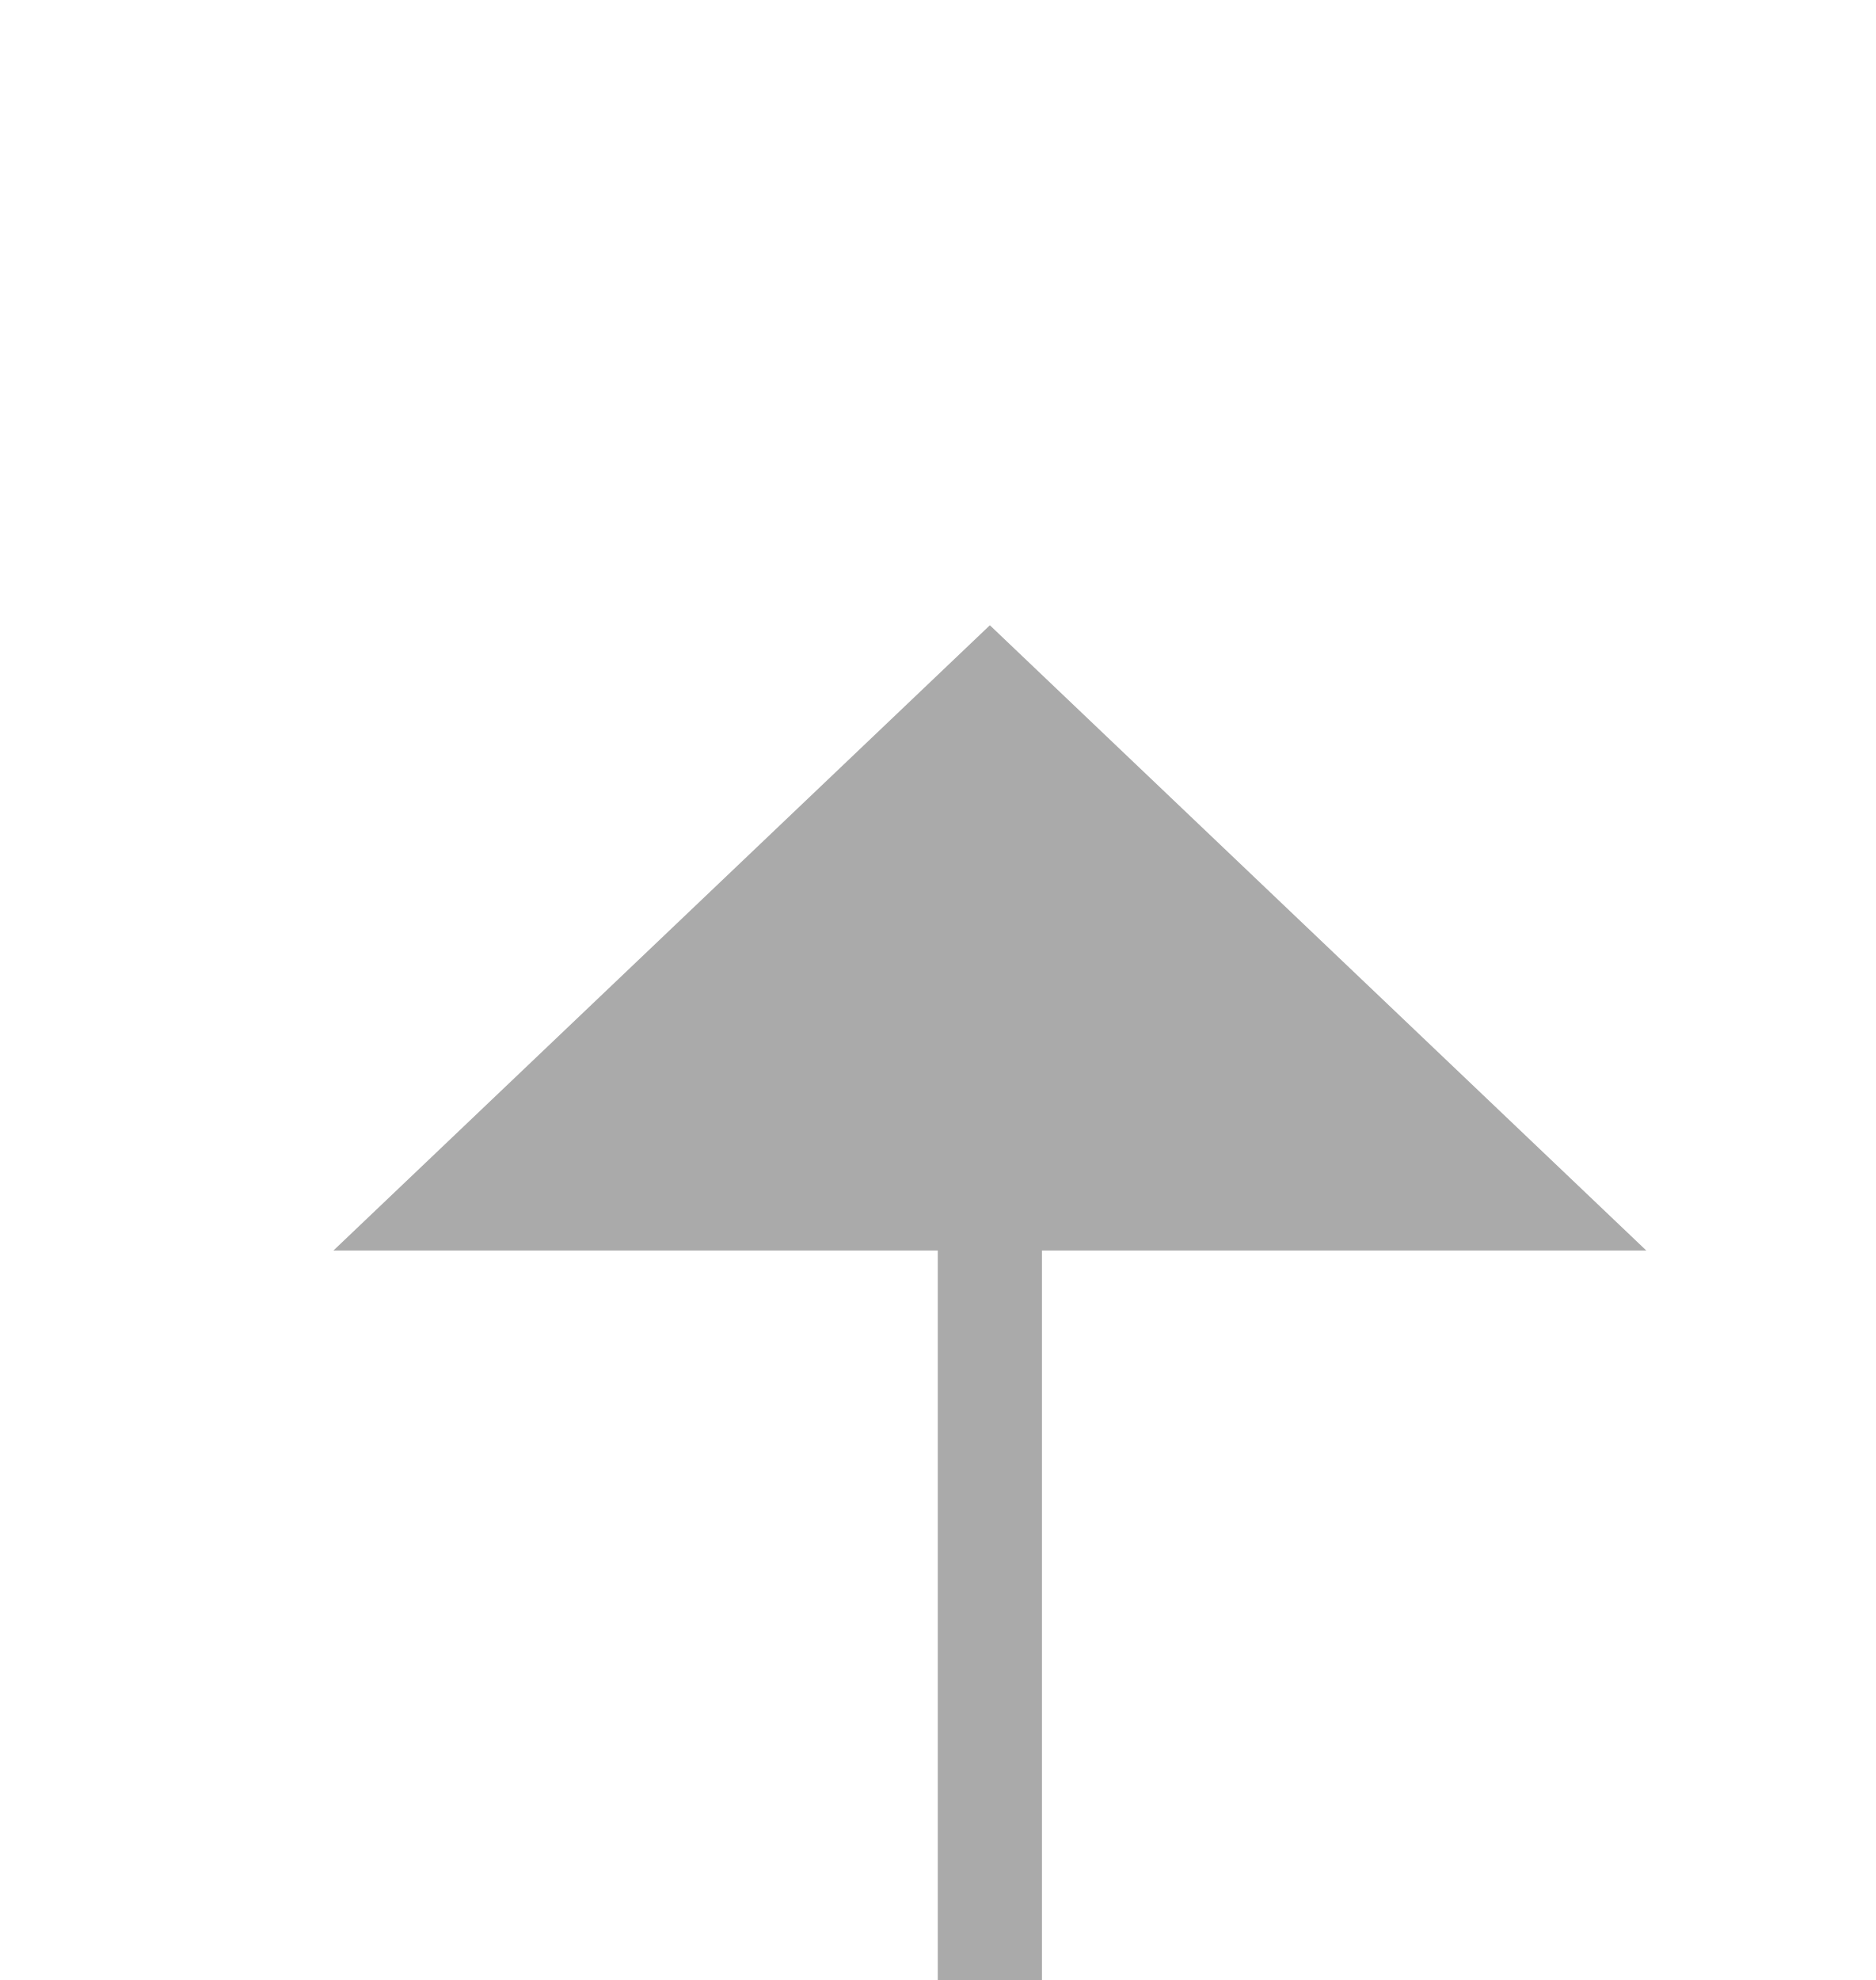
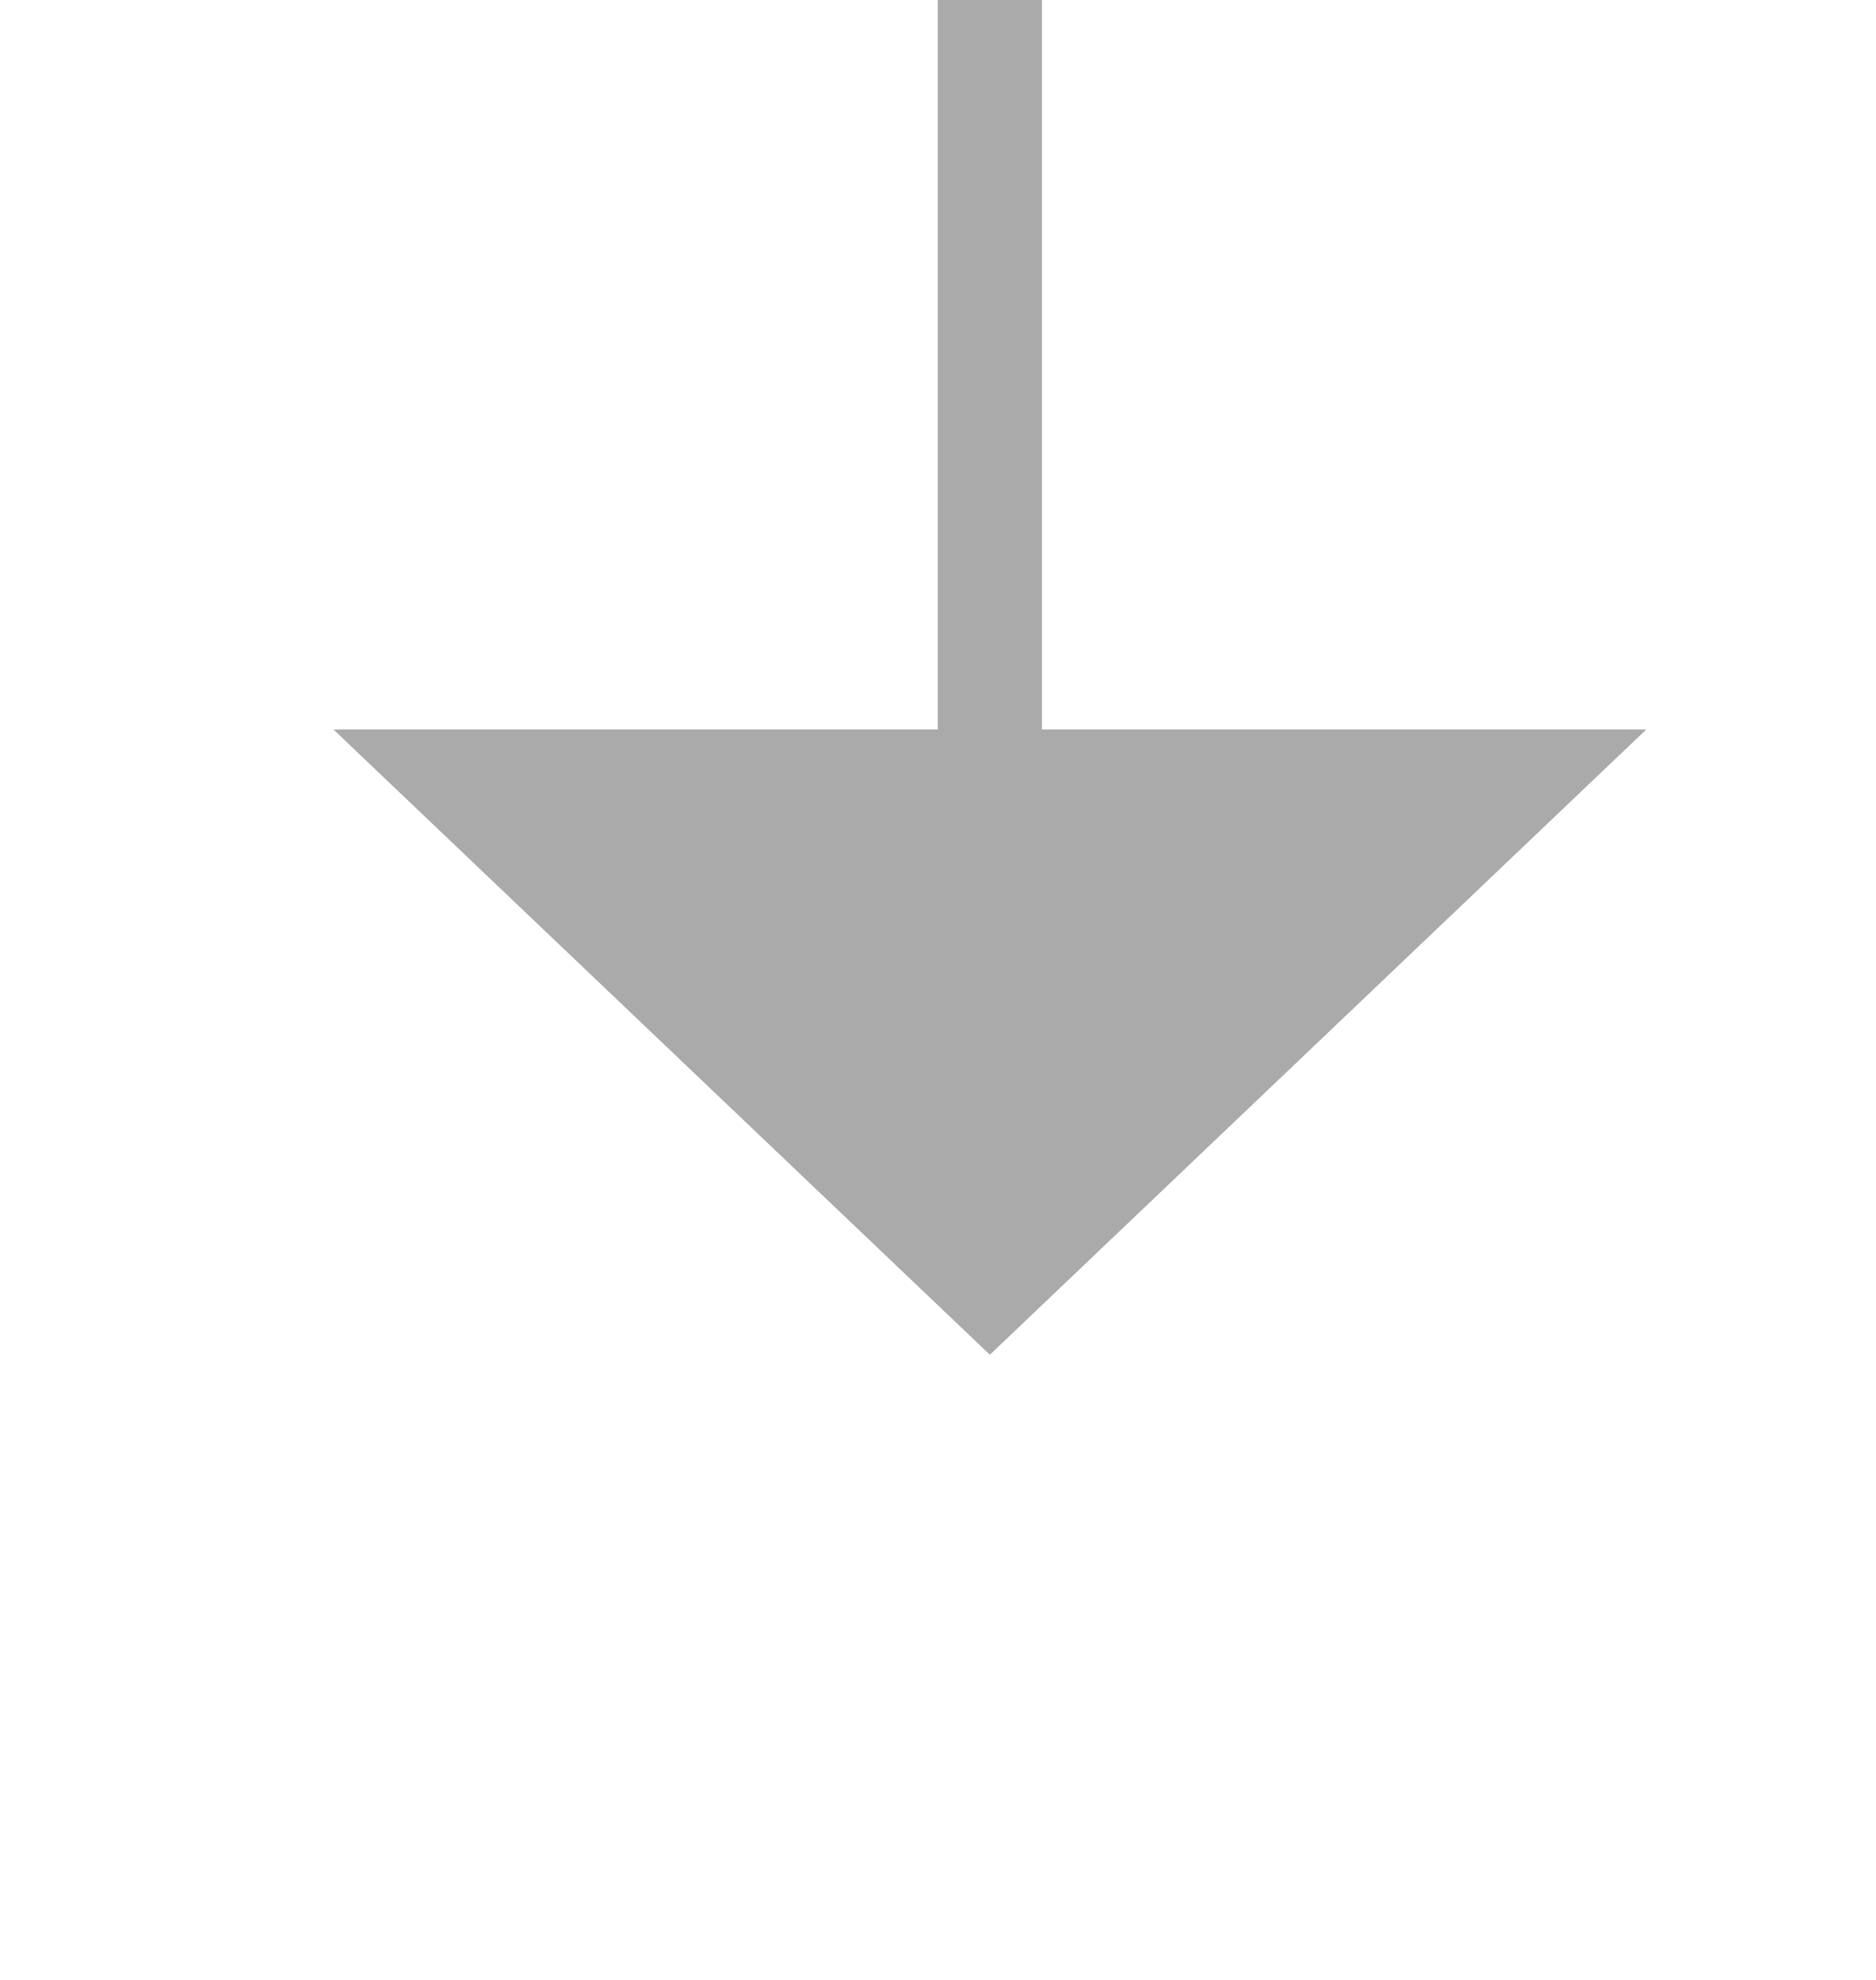
- <svg xmlns="http://www.w3.org/2000/svg" version="1.1" width="18px" height="19px" preserveAspectRatio="xMidYMin meet" viewBox="123 412  16 19">
-   <path d="M 131.5 472  L 131.5 423  " stroke-width="1" stroke="#aaaaaa" fill="none" />
-   <path d="M 137.8 424  L 131.5 418  L 125.2 424  L 137.8 424  Z " fill-rule="nonzero" fill="#aaaaaa" stroke="none" />
+ <svg xmlns="http://www.w3.org/2000/svg" version="1.1" width="18px" height="19px" preserveAspectRatio="xMidYMin meet" viewBox="331 243  16 19">
+   <path d="M 339.5 205  L 339.5 251  " stroke-width="1" stroke="#aaaaaa" fill="none" />
+   <path d="M 333.2 250  L 339.5 256  L 345.8 250  L 333.2 250  Z " fill-rule="nonzero" fill="#aaaaaa" stroke="none" />
</svg>
